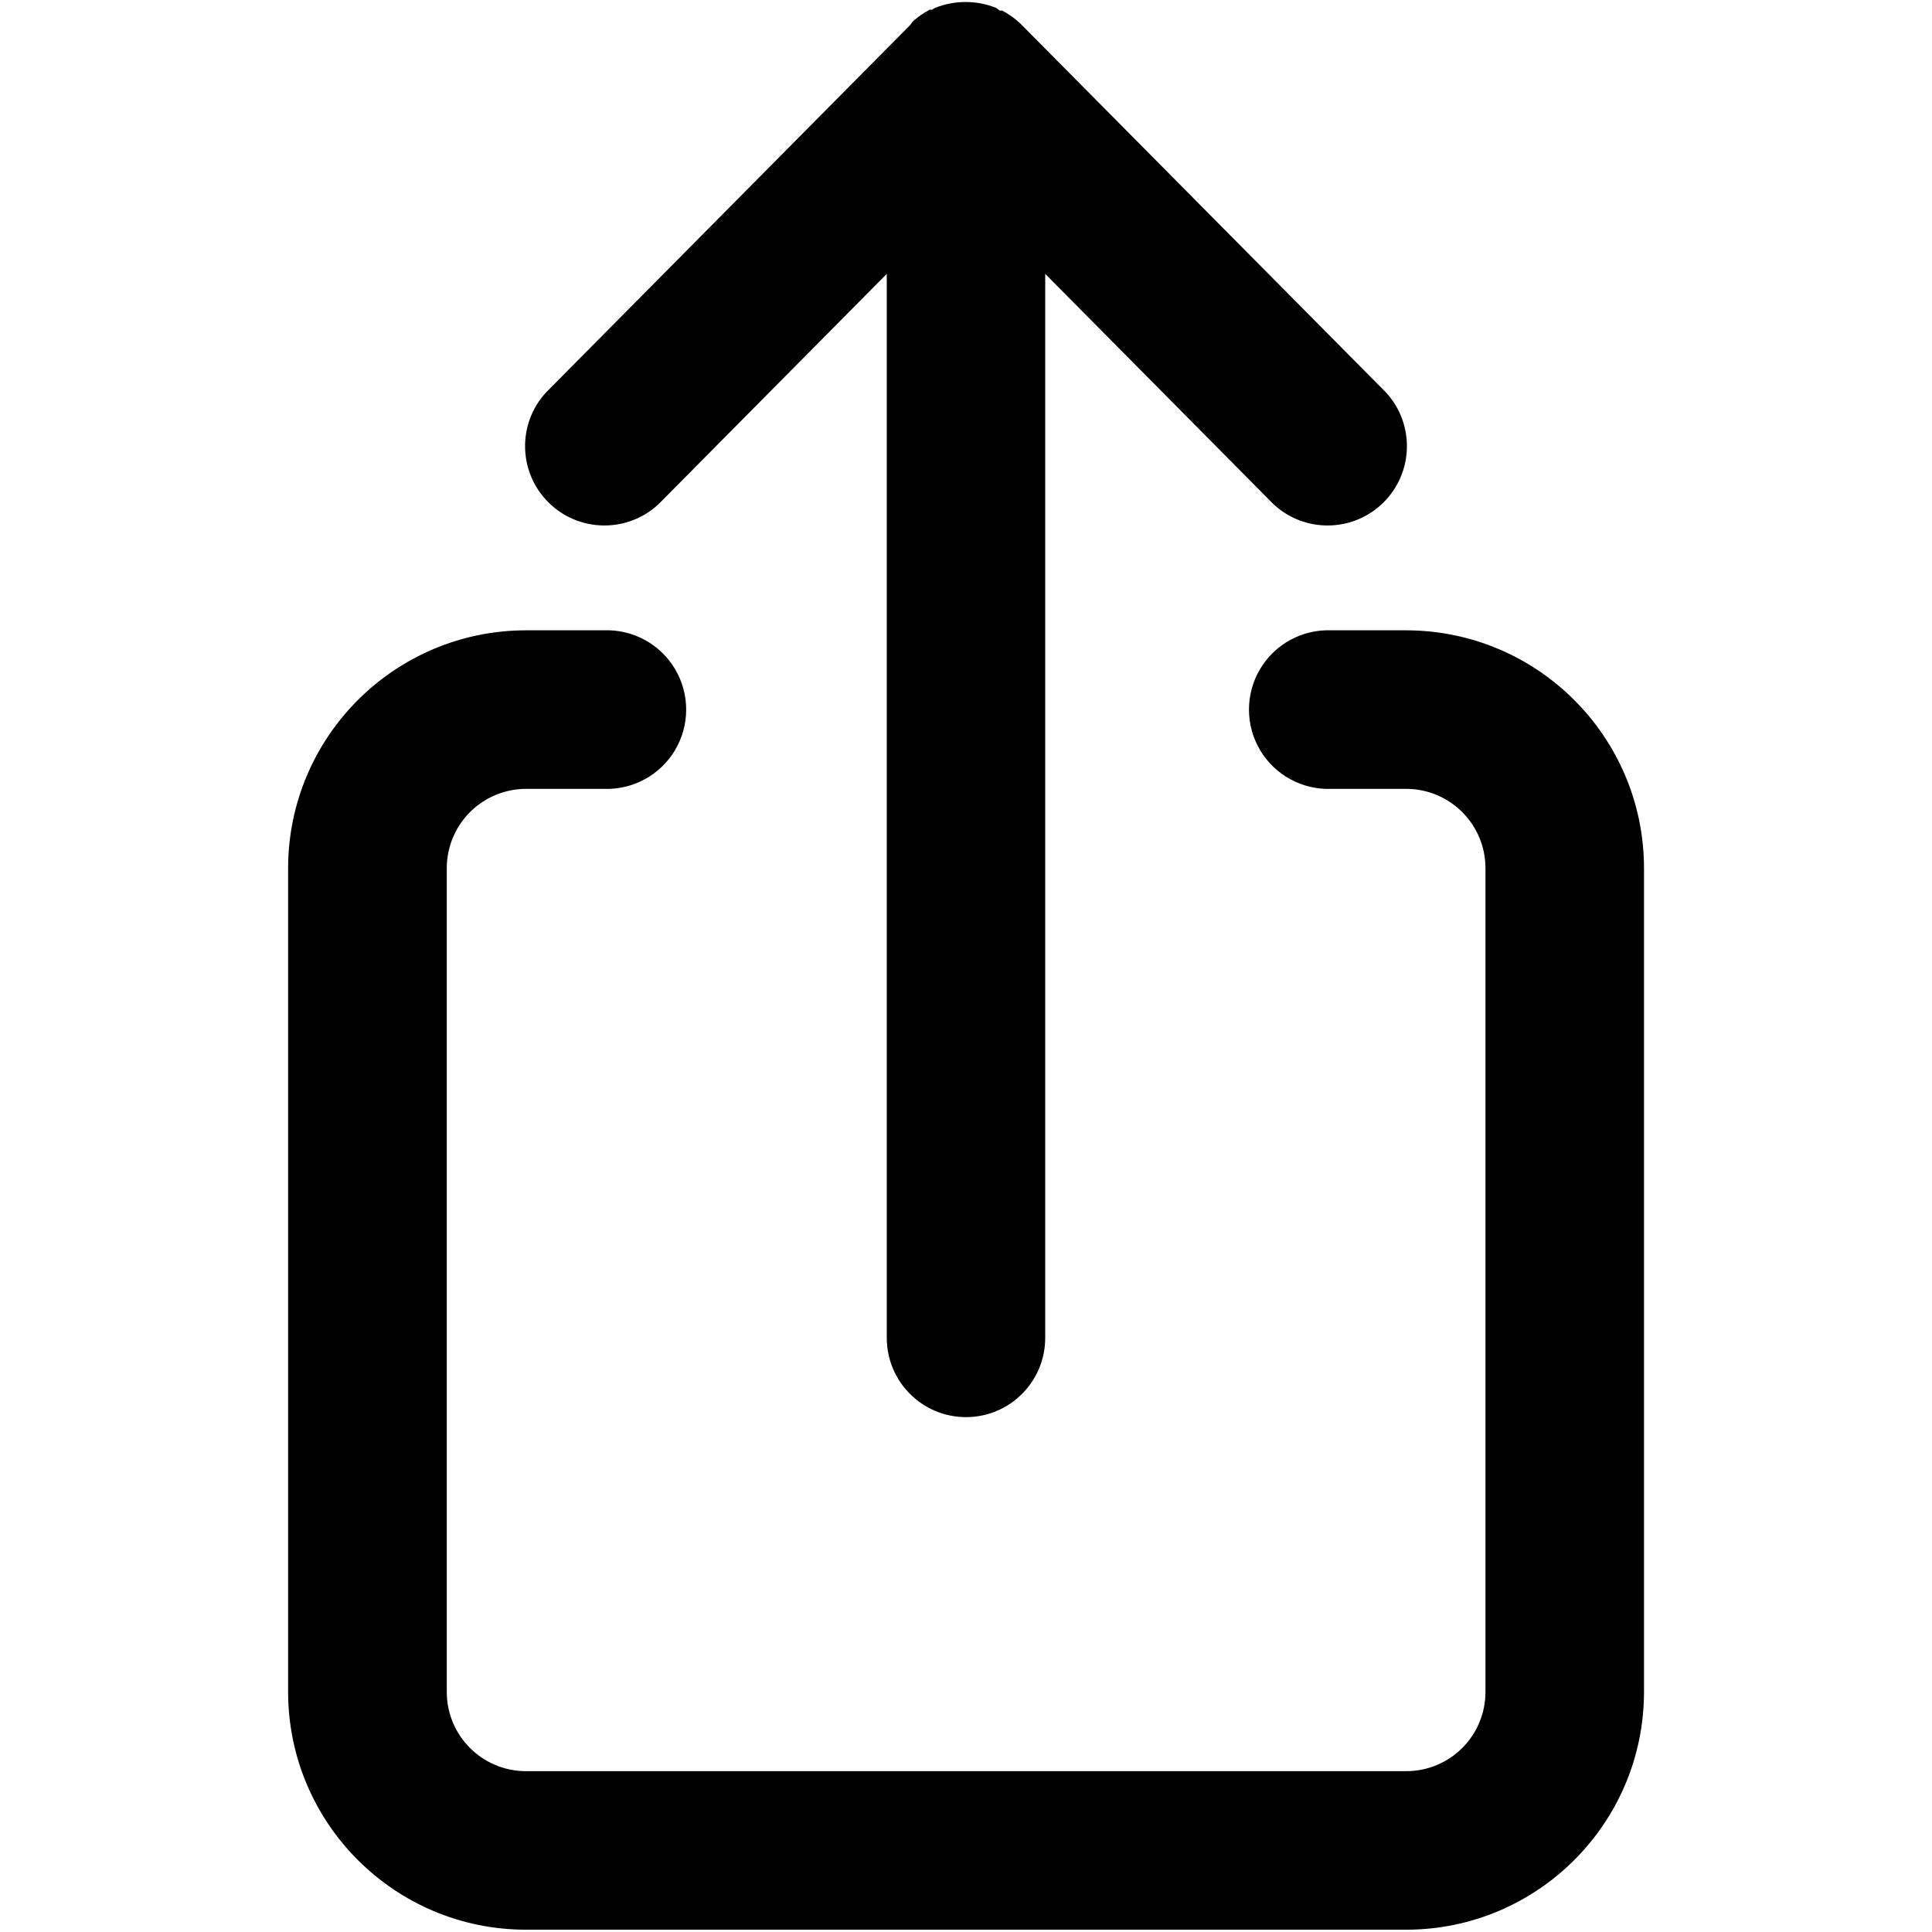
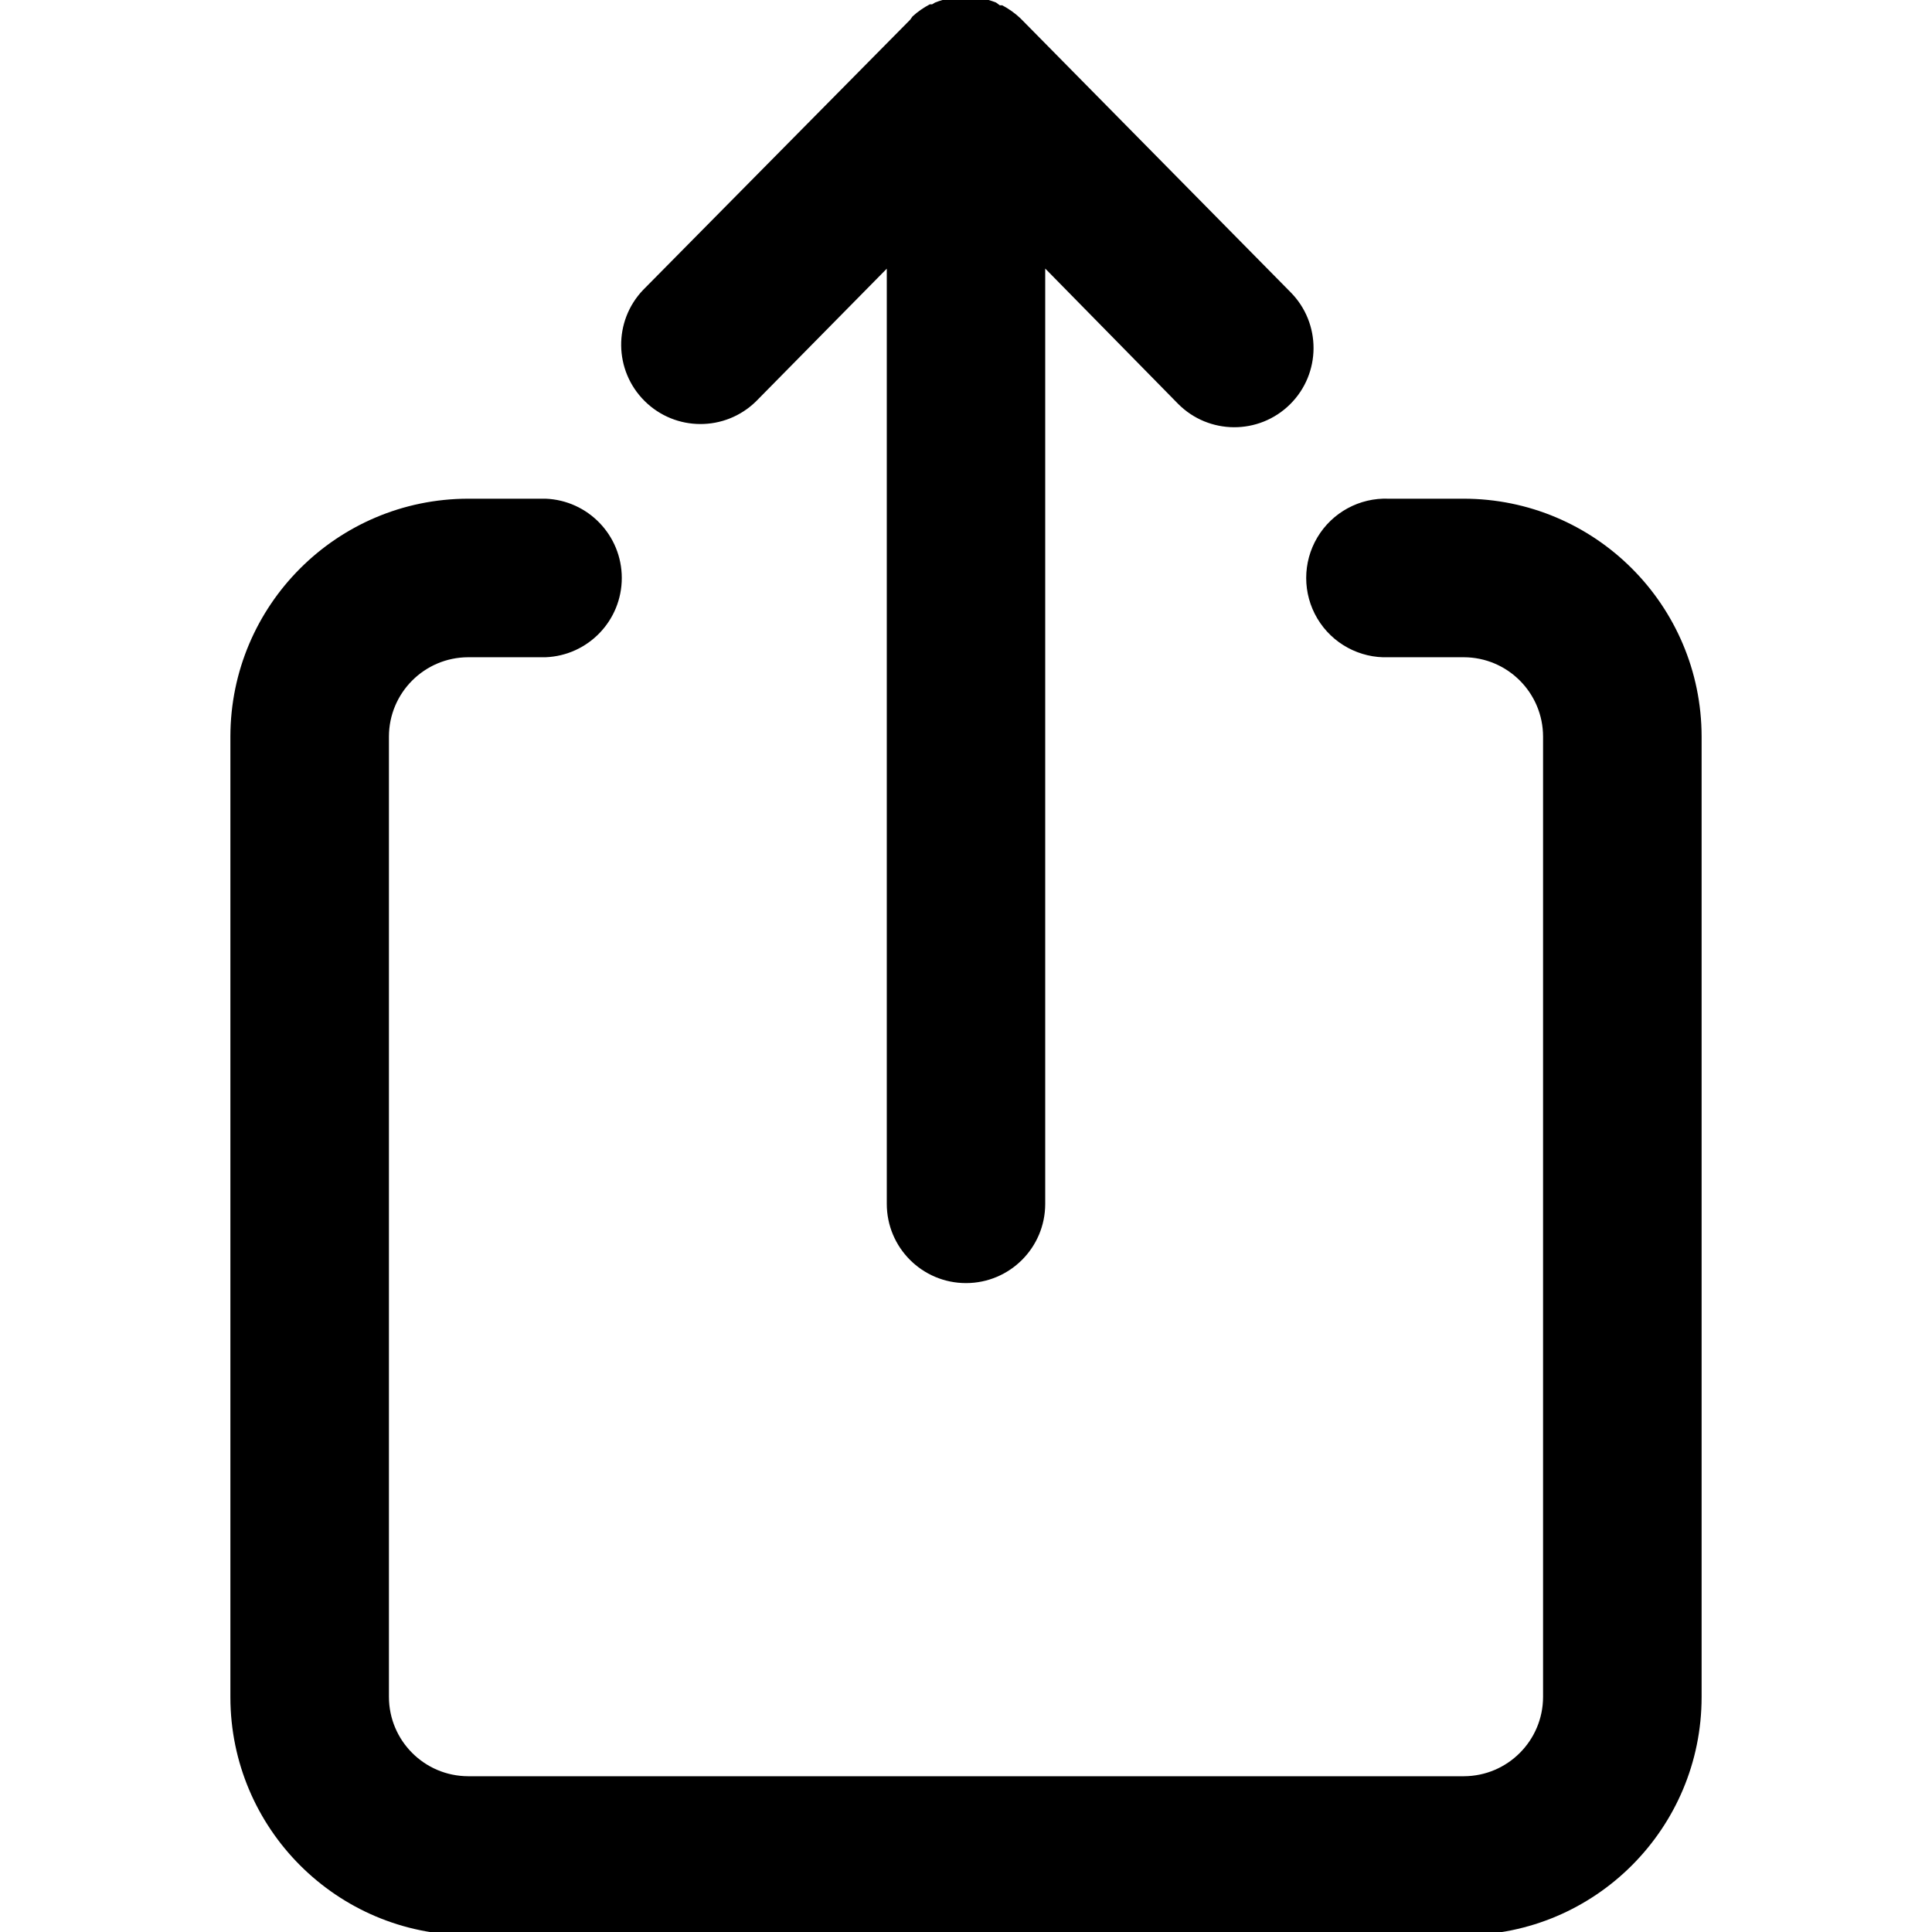
<svg xmlns="http://www.w3.org/2000/svg" id="Layer_1" data-name="Layer 1" viewBox="0 0 16 16">
-   <path d="M11.645,15.981H4.355a1.971,1.971,0,0,1-1.969-1.969V7.19A1.972,1.972,0,0,1,4.355,5.22H5A.657.657,0,1,1,5,6.533h-.64A.657.657,0,0,0,3.7,7.19v6.822a.656.656,0,0,0,.656.656h7.29a.656.656,0,0,0,.656-.656V7.19a.657.657,0,0,0-.656-.657h-.62a.657.657,0,1,1,0-1.313h.62a1.972,1.972,0,0,1,1.969,1.97v6.822A1.971,1.971,0,0,1,11.645,15.981Zm-2.989-4.9V2.268l1.889,1.906a.657.657,0,0,0,.933-.924L8.468.213,8.462.207,8.448.193h0l0,0v0l0,0h0A.685.685,0,0,0,8.3.088H8.287l0,0H8.28L8.249.065a.683.683,0,0,0-.505,0L7.719.08h0l0,0h0l0,0H7.7a.685.685,0,0,0-.143.1h0l0,0v0h0v0h0L7.538.207,7.532.213,4.522,3.25a.657.657,0,0,0,.933.924L7.344,2.268V11.08a.656.656,0,1,0,1.312,0Z" />
+   <path d="M12.123,16.026H3.877a1.972,1.972,0,0,1-1.969-1.97V6.1a1.972,1.972,0,0,1,1.969-1.97h.641a.657.657,0,0,1,0,1.313H3.877a.658.658,0,0,0-.656.657v7.953a.658.658,0,0,0,.656.657h8.246a.658.658,0,0,0,.656-.657V6.1a.658.658,0,0,0-.656-.657H11.5a.657.657,0,1,1,0-1.313h.62A1.972,1.972,0,0,1,14.092,6.1v7.953A1.972,1.972,0,0,1,12.123,16.026ZM8.656,9.97V2.224l1.1,1.12a.656.656,0,1,0,.932-.924L8.468.169,8.462.163,8.448.149h0v0h0v0l0,0h0A.685.685,0,0,0,8.3.044H8.28L8.249.021a.688.688,0,0,0-.505,0L7.719.036H7.7a.685.685,0,0,0-.143.1h0l0,0v0h0v0L7.538.163,7.532.169,5.327,2.4a.657.657,0,0,0,.933.925l1.084-1.1V9.97a.656.656,0,1,0,1.312,0Z" />
</svg>
